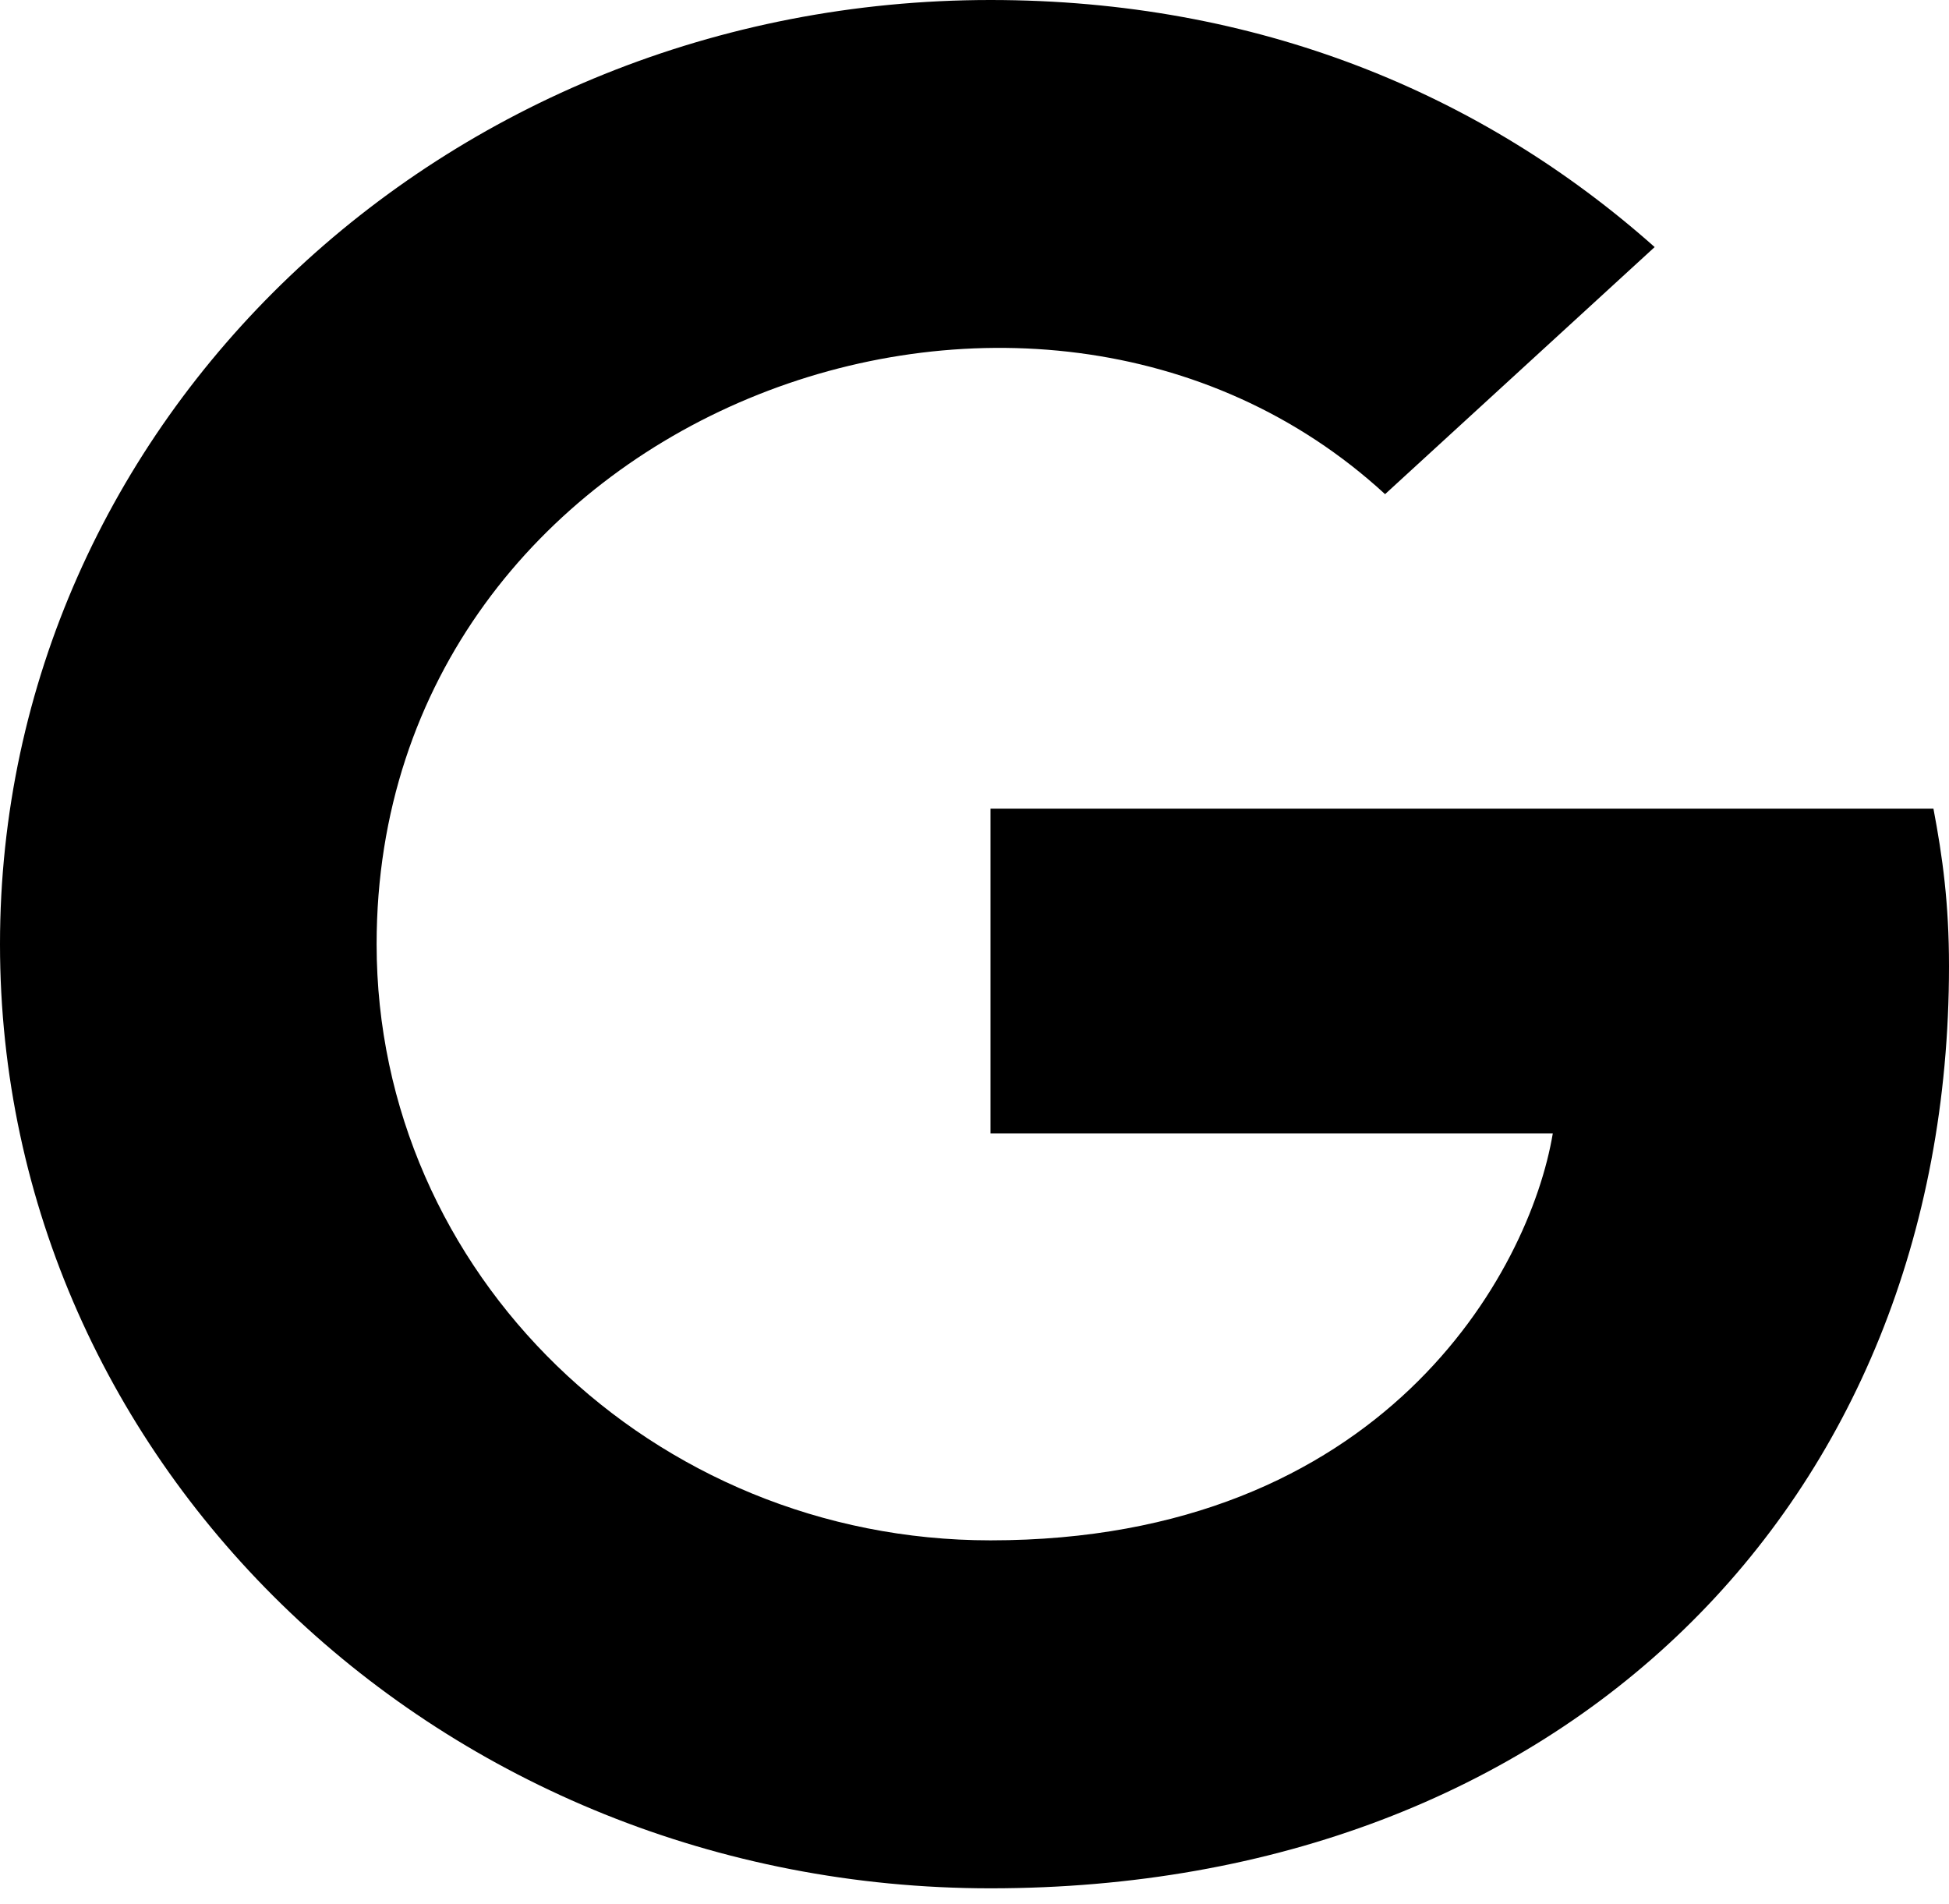
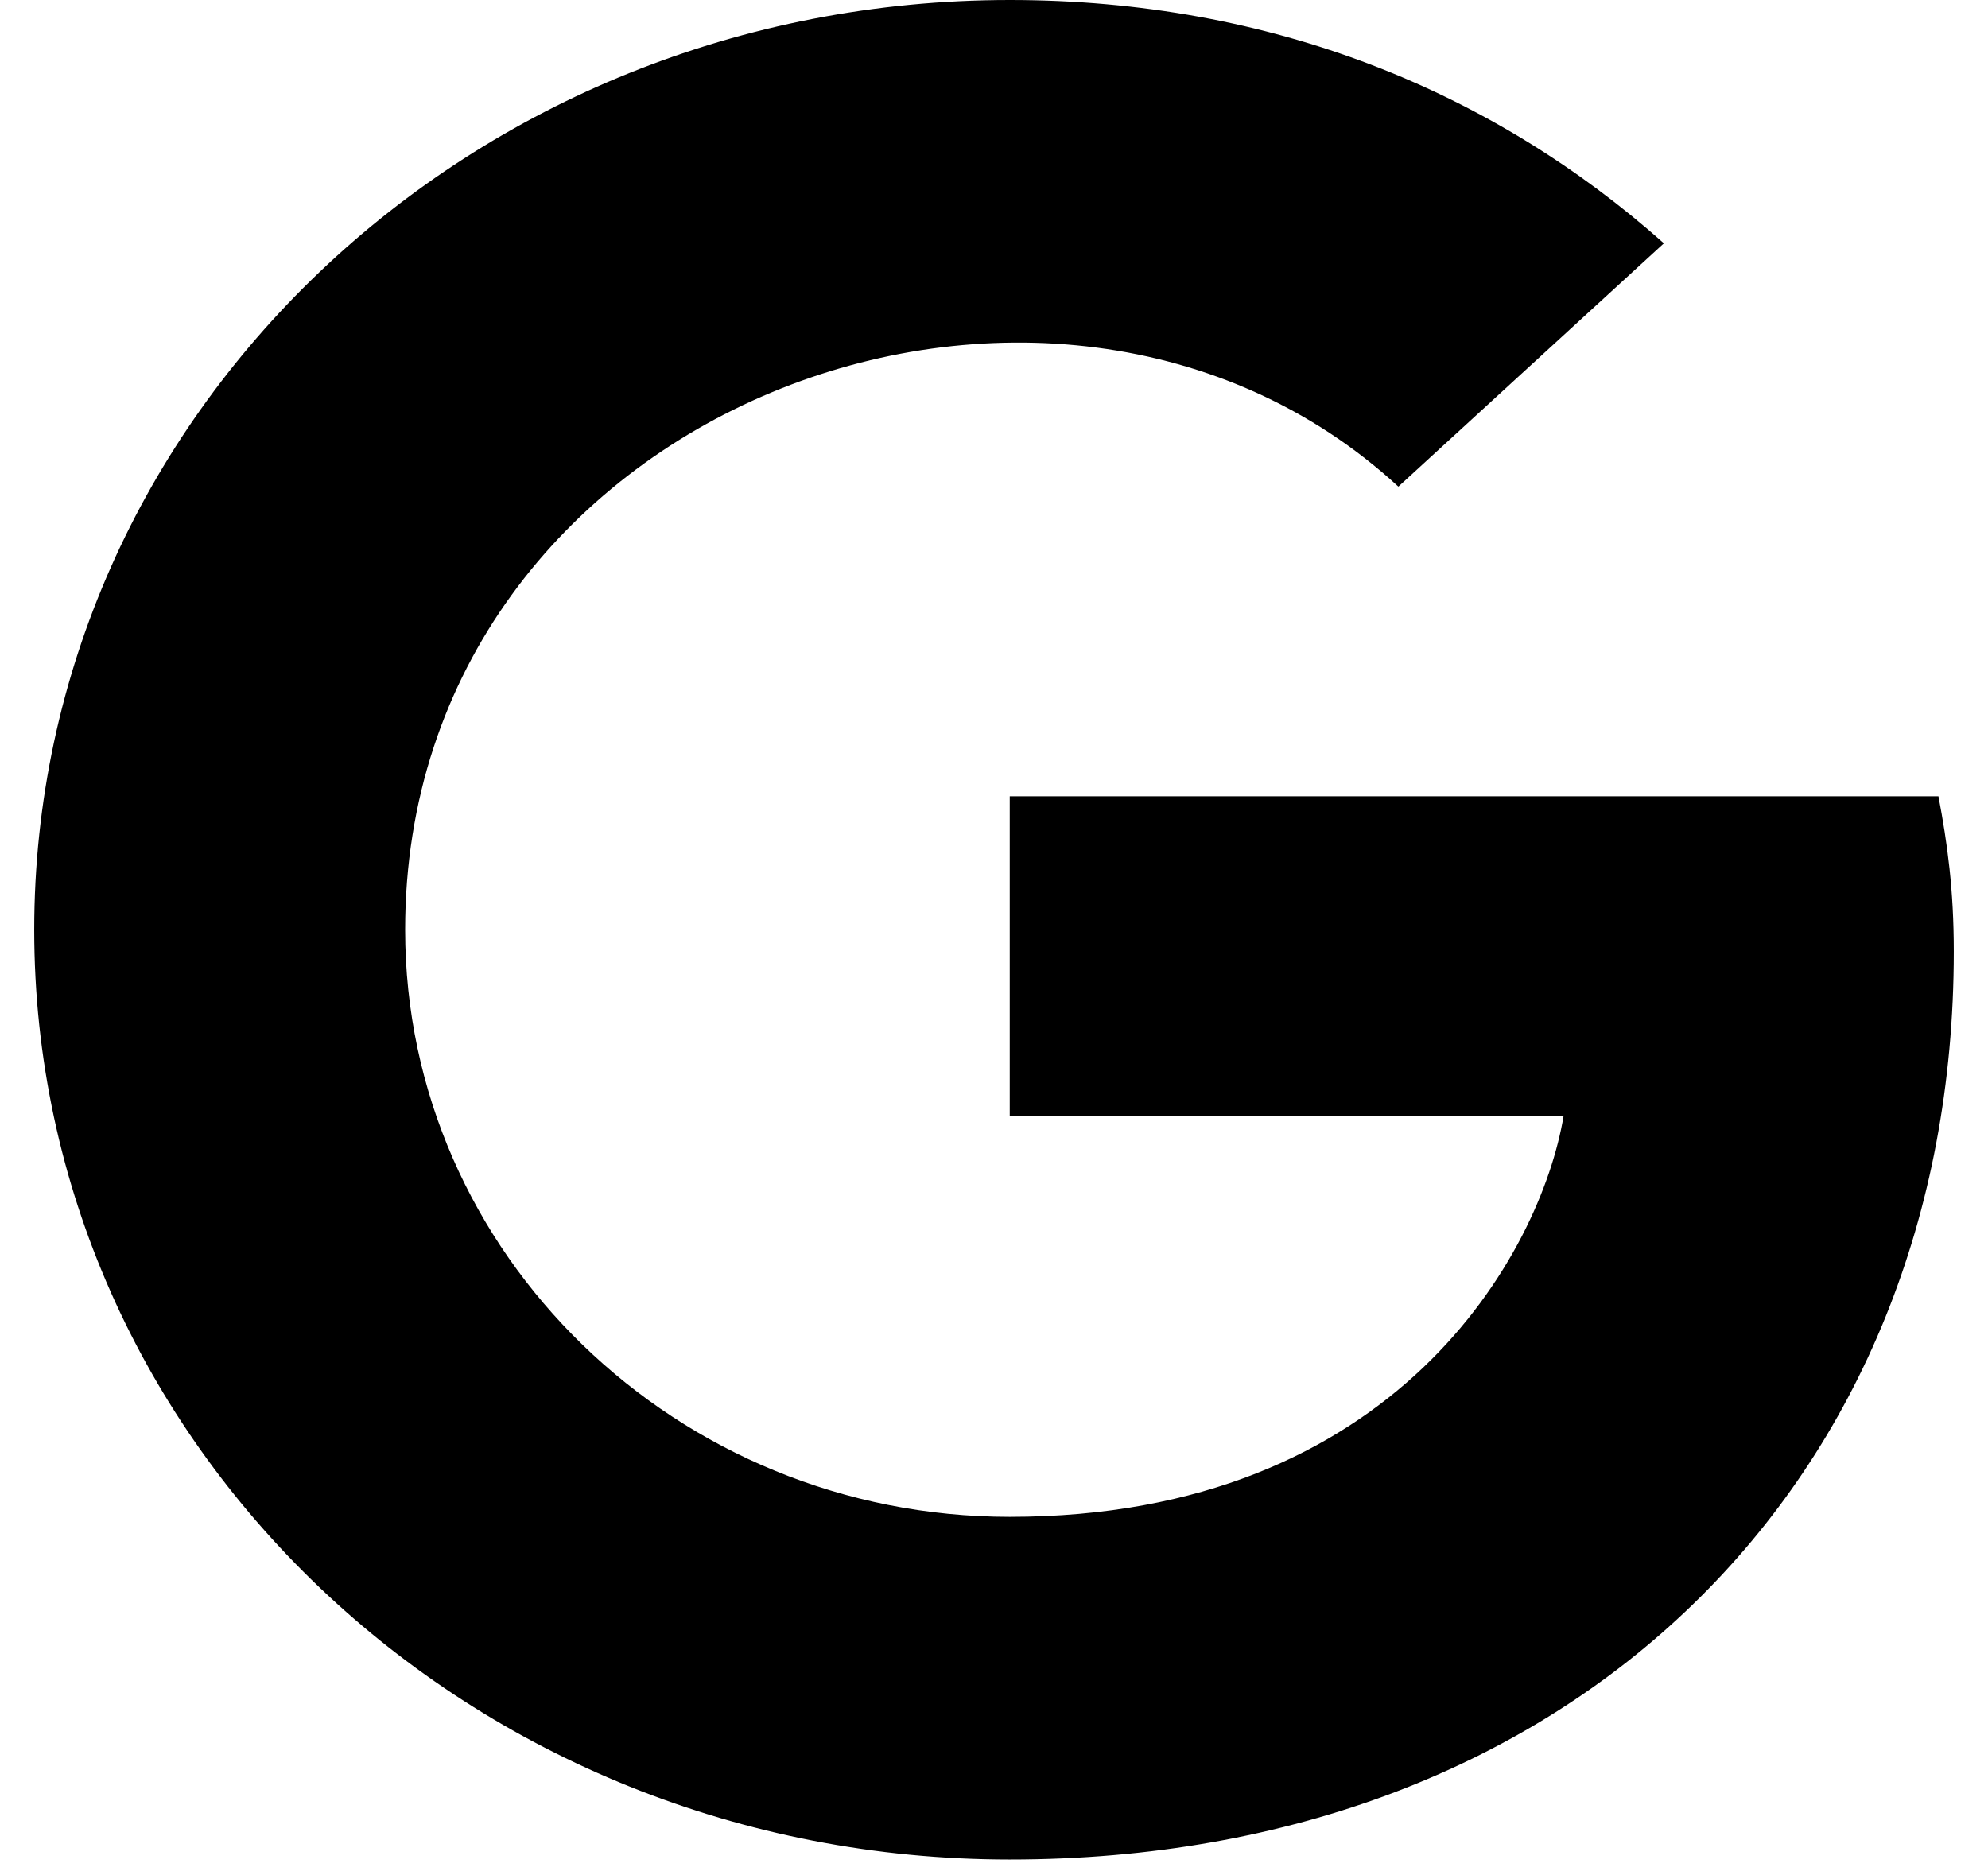
- <svg xmlns="http://www.w3.org/2000/svg" width="85" height="83" viewBox="0 0 85 83" fill="none">
+ <svg xmlns="http://www.w3.org/2000/svg" width="35" height="33" viewBox="0 0 85 83" fill="none">
  <path d="M85 42.135C85 65.626 68.122 82.344 43.197 82.344C19.299 82.344 0 63.949 0 41.172C0 18.395 19.299 0 43.197 0C54.832 0 64.621 4.067 72.163 10.774L60.406 21.549C45.026 7.404 16.425 18.029 16.425 41.172C16.425 55.532 28.461 67.17 43.197 67.17C60.301 67.17 66.711 55.482 67.721 49.423H43.197V35.262H84.321C84.721 37.37 85 39.395 85 42.135Z" fill="black" />
</svg>
